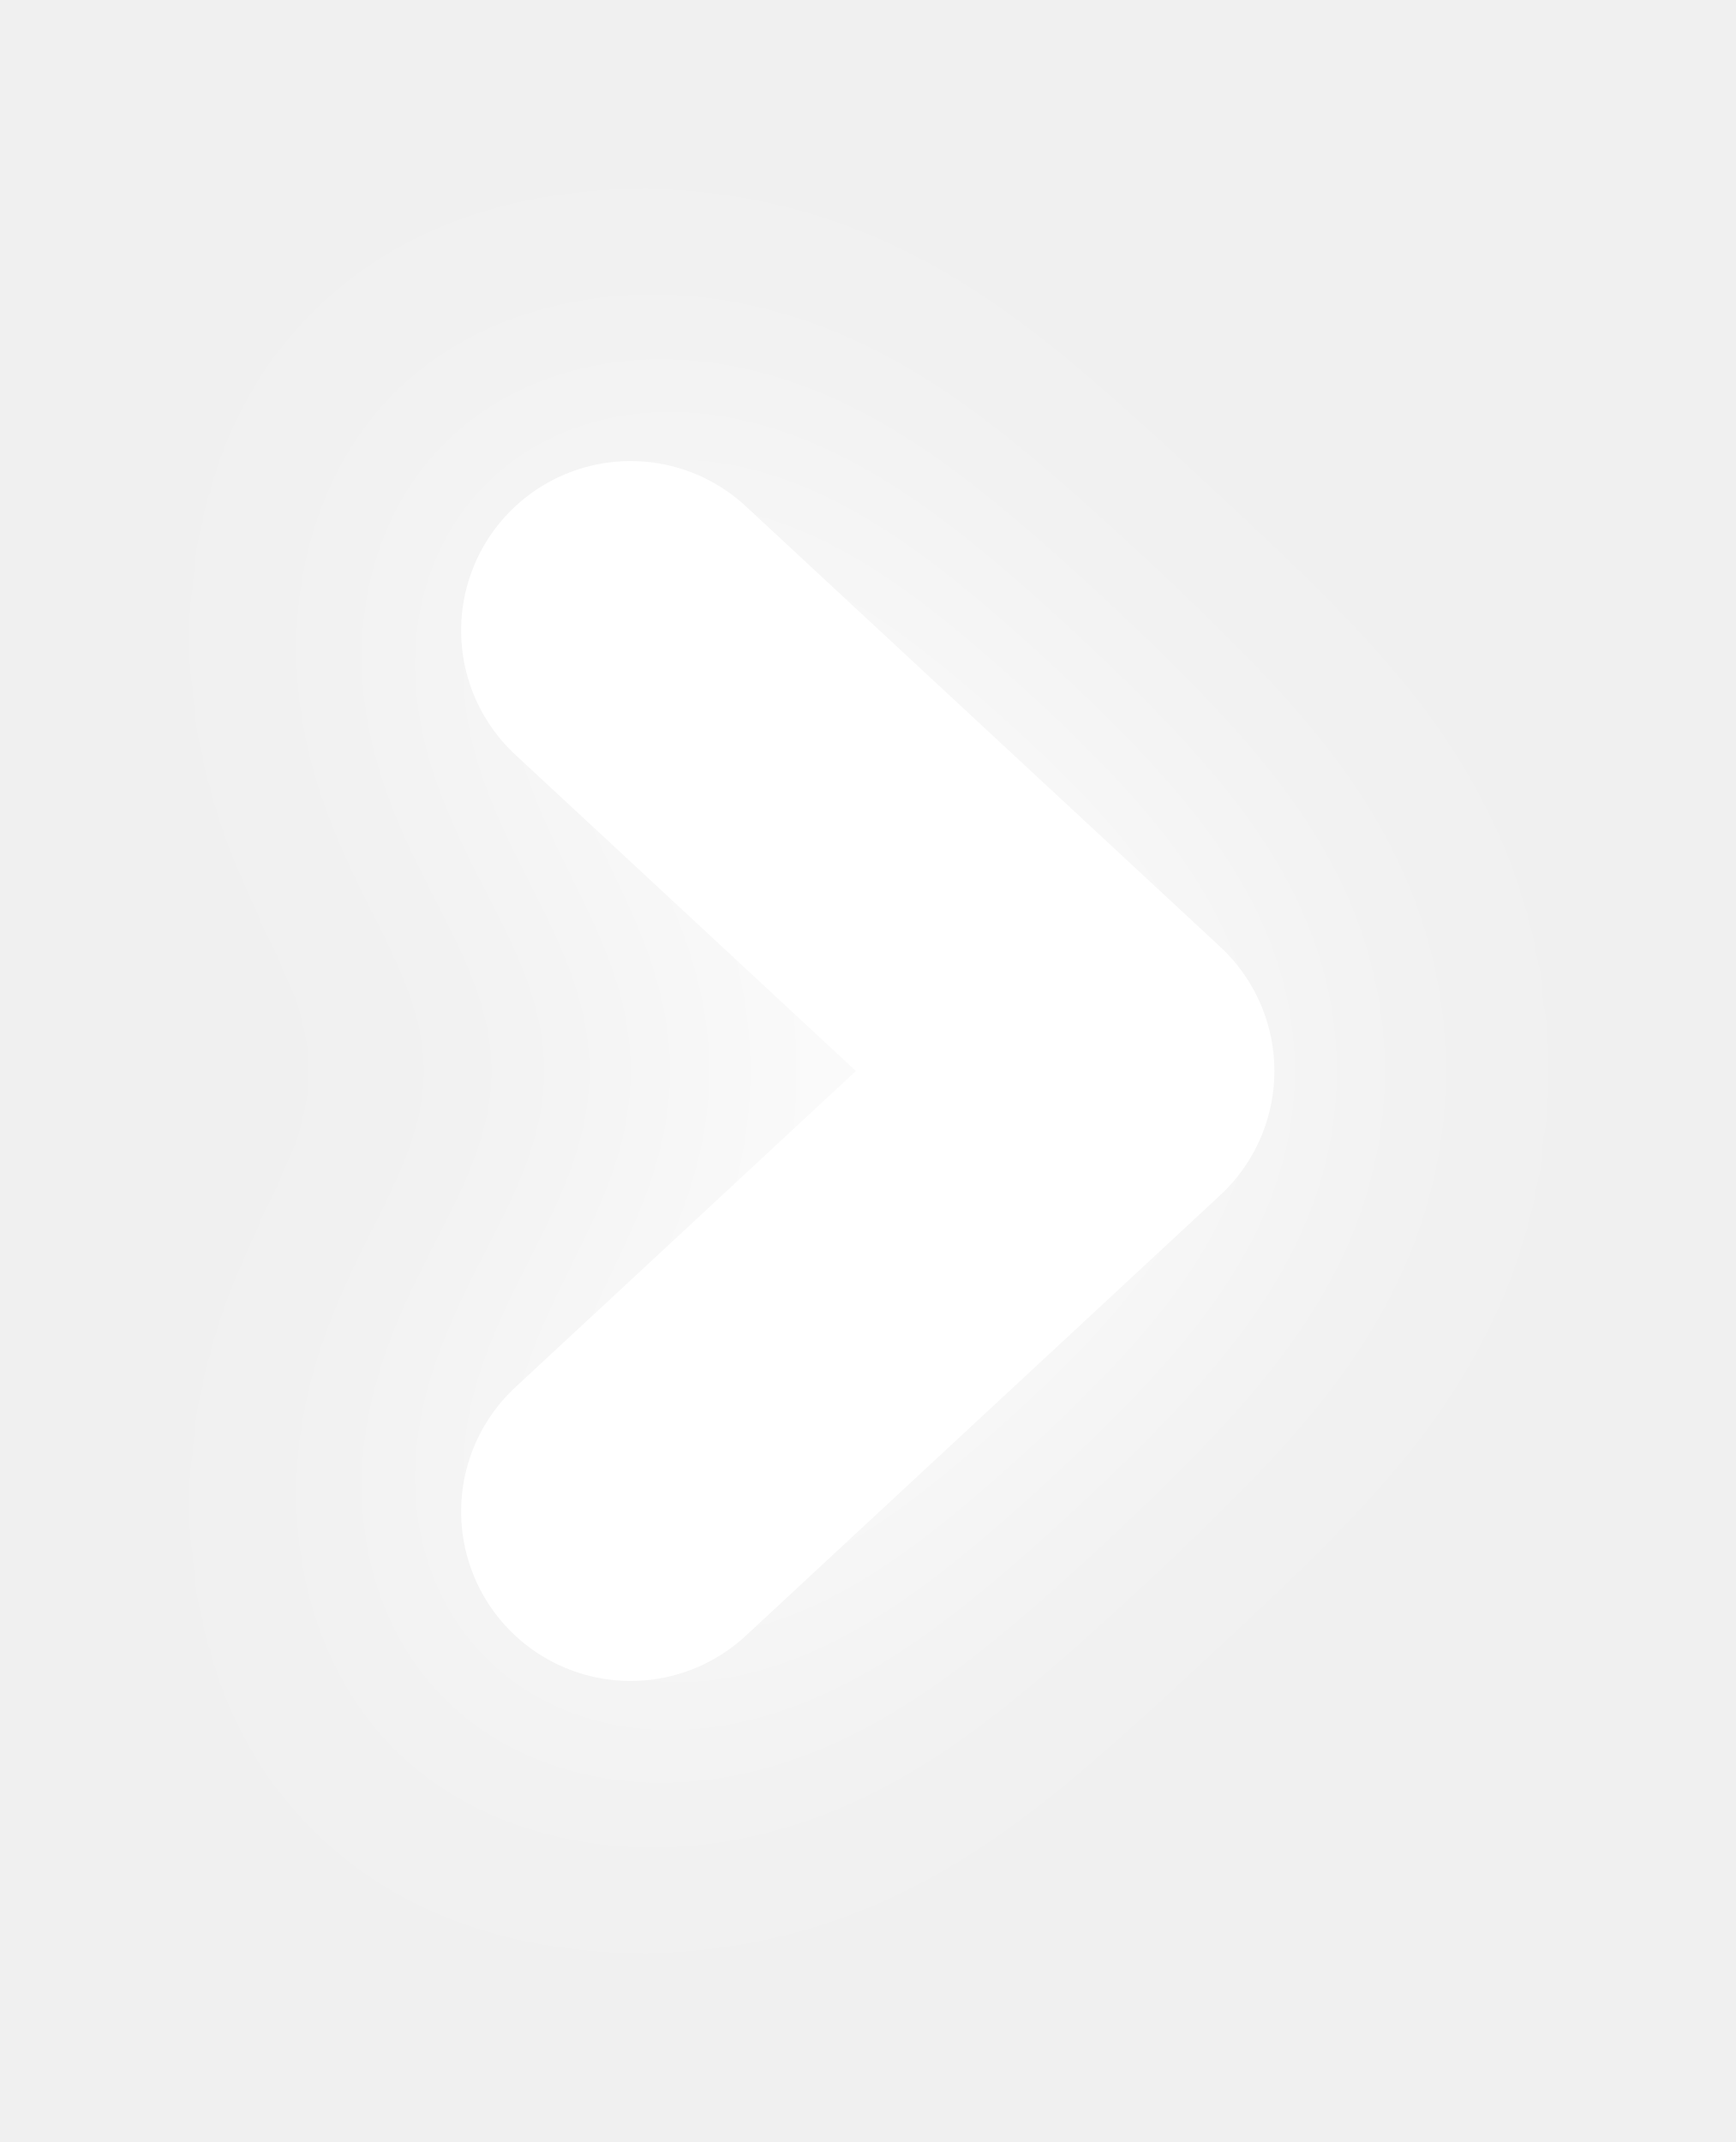
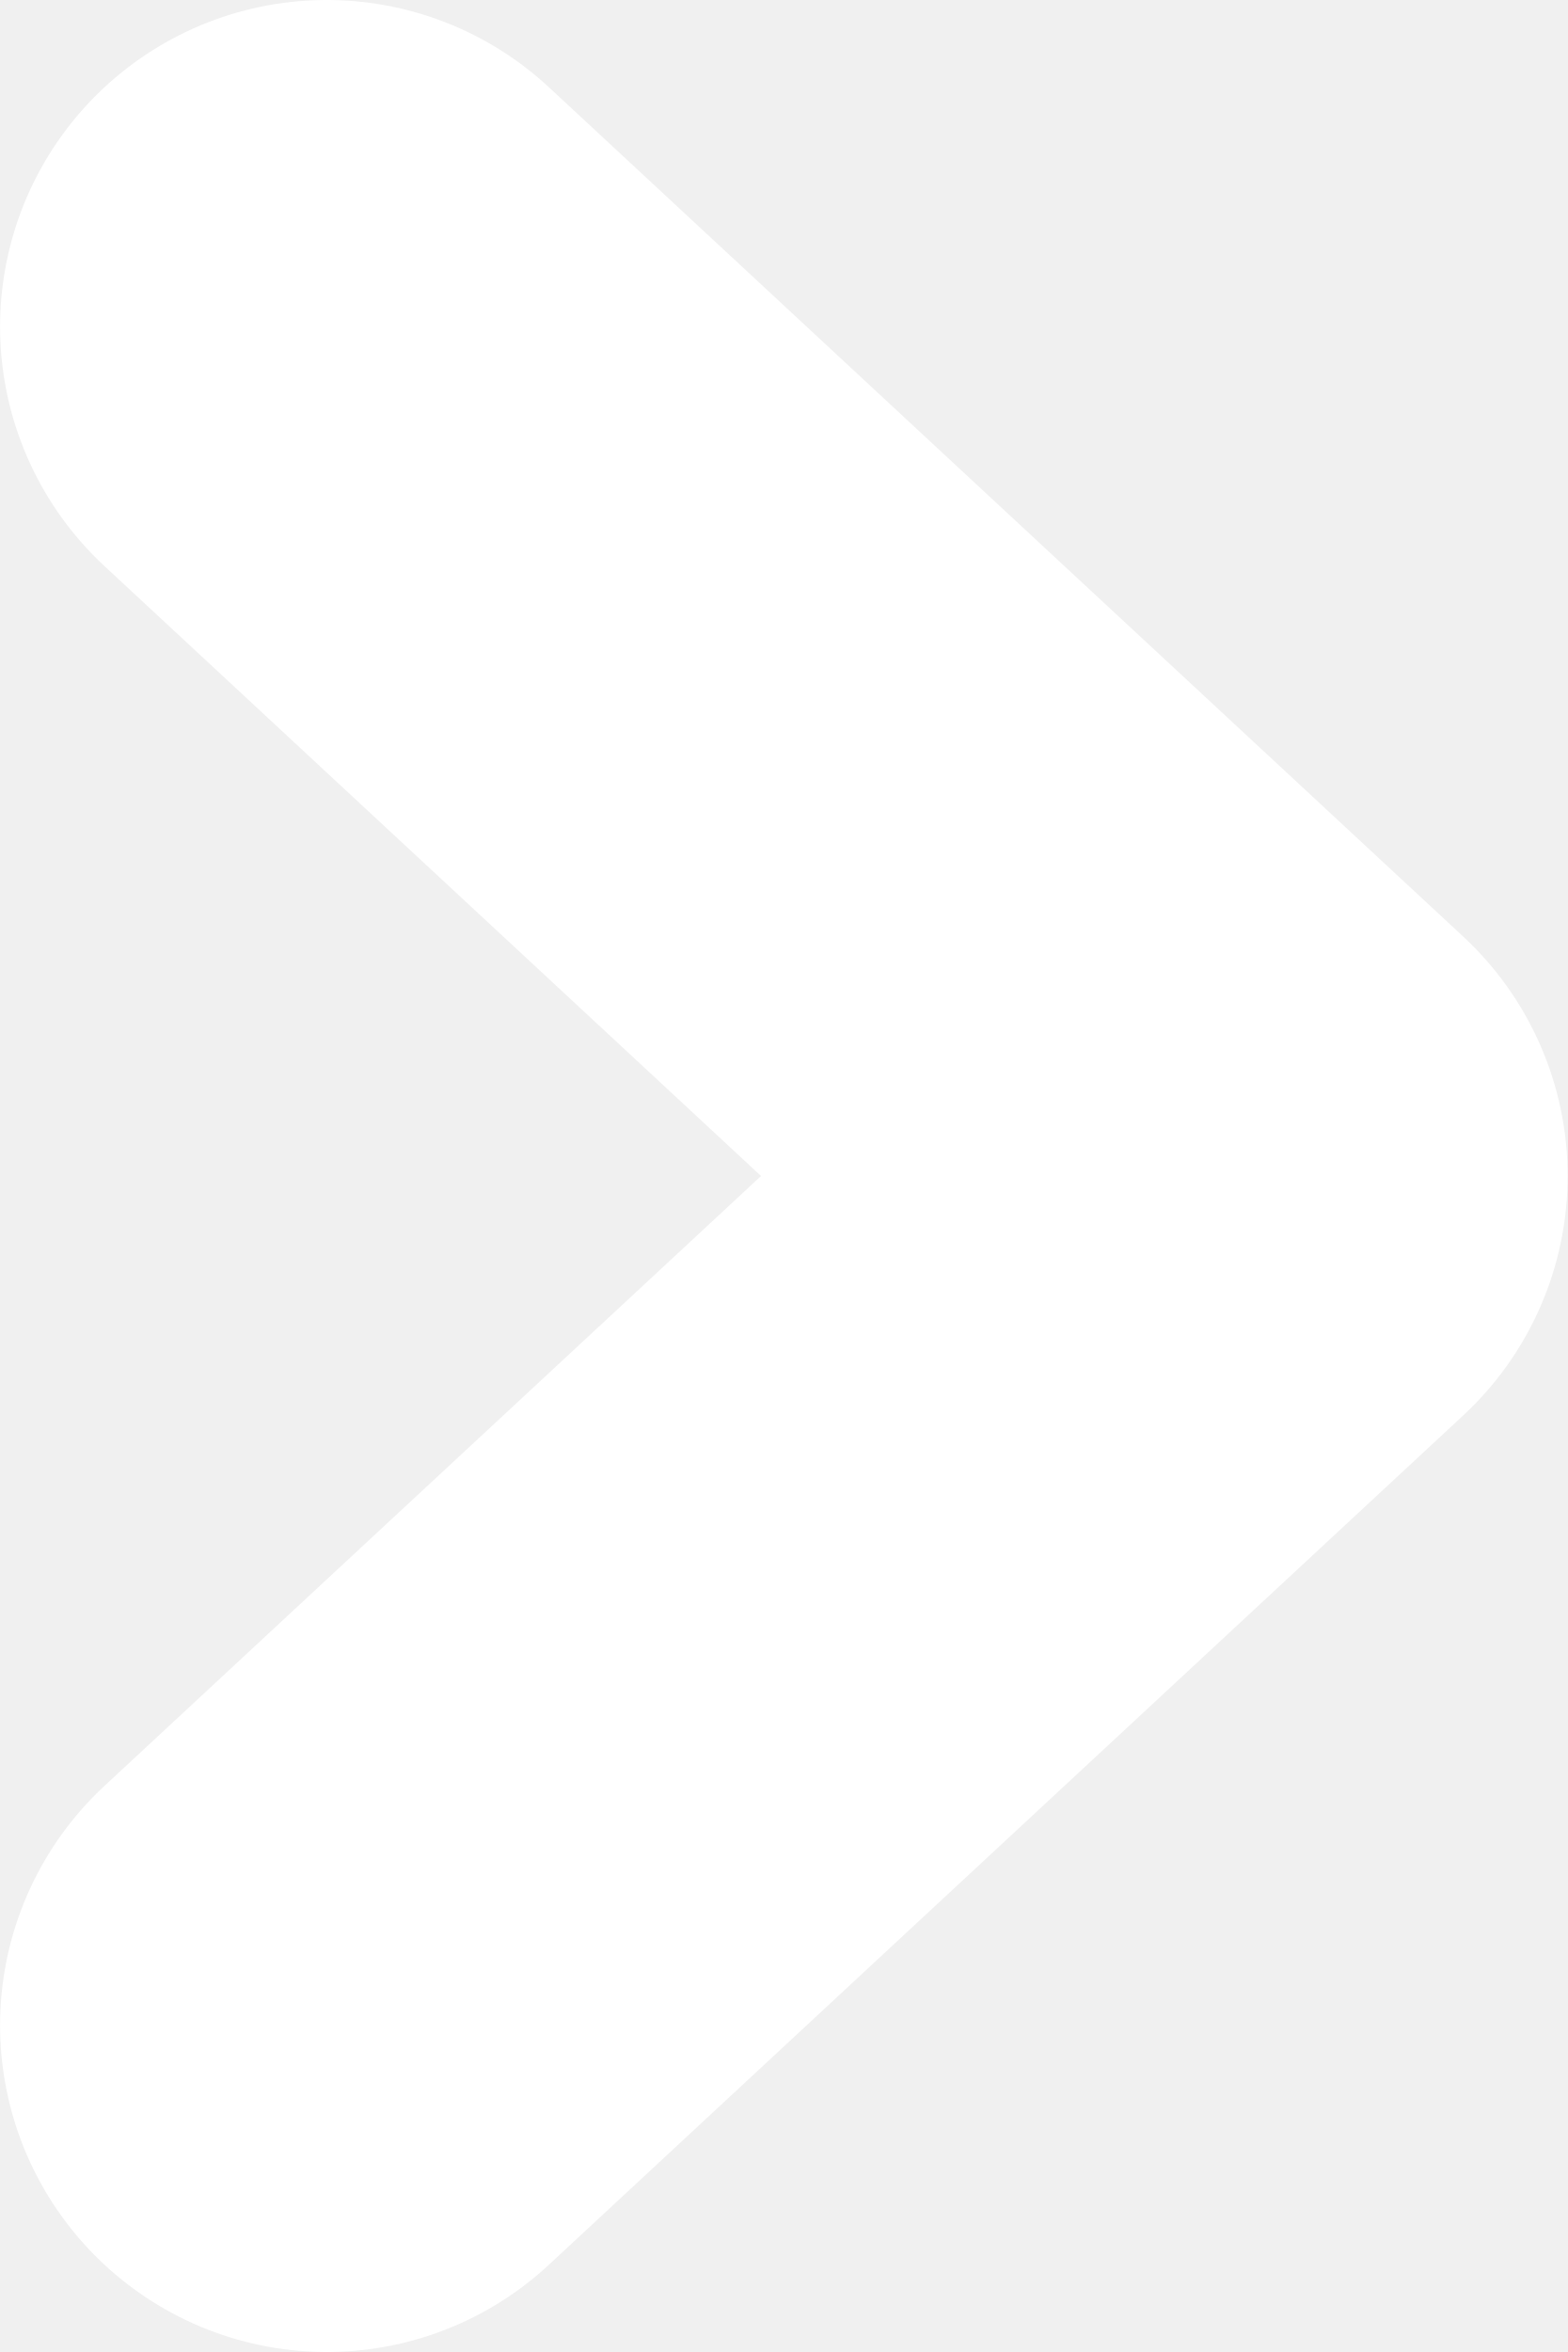
- <svg xmlns="http://www.w3.org/2000/svg" width="34.142" height="42.142" viewBox="0 0 9.033 11.15" version="1.1" id="svg5">
+ <svg xmlns="http://www.w3.org/2000/svg" width="16" height="24" viewBox="0 0 4.233 6.35" version="1.1" id="svg5">
  <defs id="defs2">
    <filter style="color-interpolation-filters:sRGB" id="filter826" x="-0.64" y="-0.37" width="2.279" height="1.741">
      <feGaussianBlur stdDeviation="1 1" result="blur" id="feGaussianBlur824" />
    </filter>
    <filter style="color-interpolation-filters:sRGB" id="filter1109" x="-1.005" y="-0.541" width="3.01" height="2.082">
      <feGaussianBlur stdDeviation="1 1" result="blur" id="feGaussianBlur1107" />
    </filter>
    <filter style="color-interpolation-filters:sRGB" id="filter1250" x="-1.329" y="-0.716" width="3.658" height="2.431">
      <feGaussianBlur stdDeviation="1 1" result="blur" id="feGaussianBlur1248" />
    </filter>
  </defs>
-   <g id="layer1" transform="translate(4.799998,4.799998)">
-     <path style="fill:none;stroke:#ffffff;stroke-width:1.764;stroke-linecap:round;stroke-linejoin:round;stroke-miterlimit:4;stroke-dasharray:none;stroke-opacity:1;filter:url(#filter1250)" d="M -1.518,-1.518 0.951,0.775 -1.518,3.068" id="path1246" />
+   <g id="layer1" transform="translate(2.399998,2.399998)">
    <path style="fill:none;stroke:#ffffff;stroke-width:1.764;stroke-linecap:round;stroke-linejoin:round;stroke-miterlimit:4;stroke-dasharray:none;stroke-opacity:1" d="M -1.518,-1.518 0.951,0.775 -1.518,3.068" id="path855" />
  </g>
</svg>
